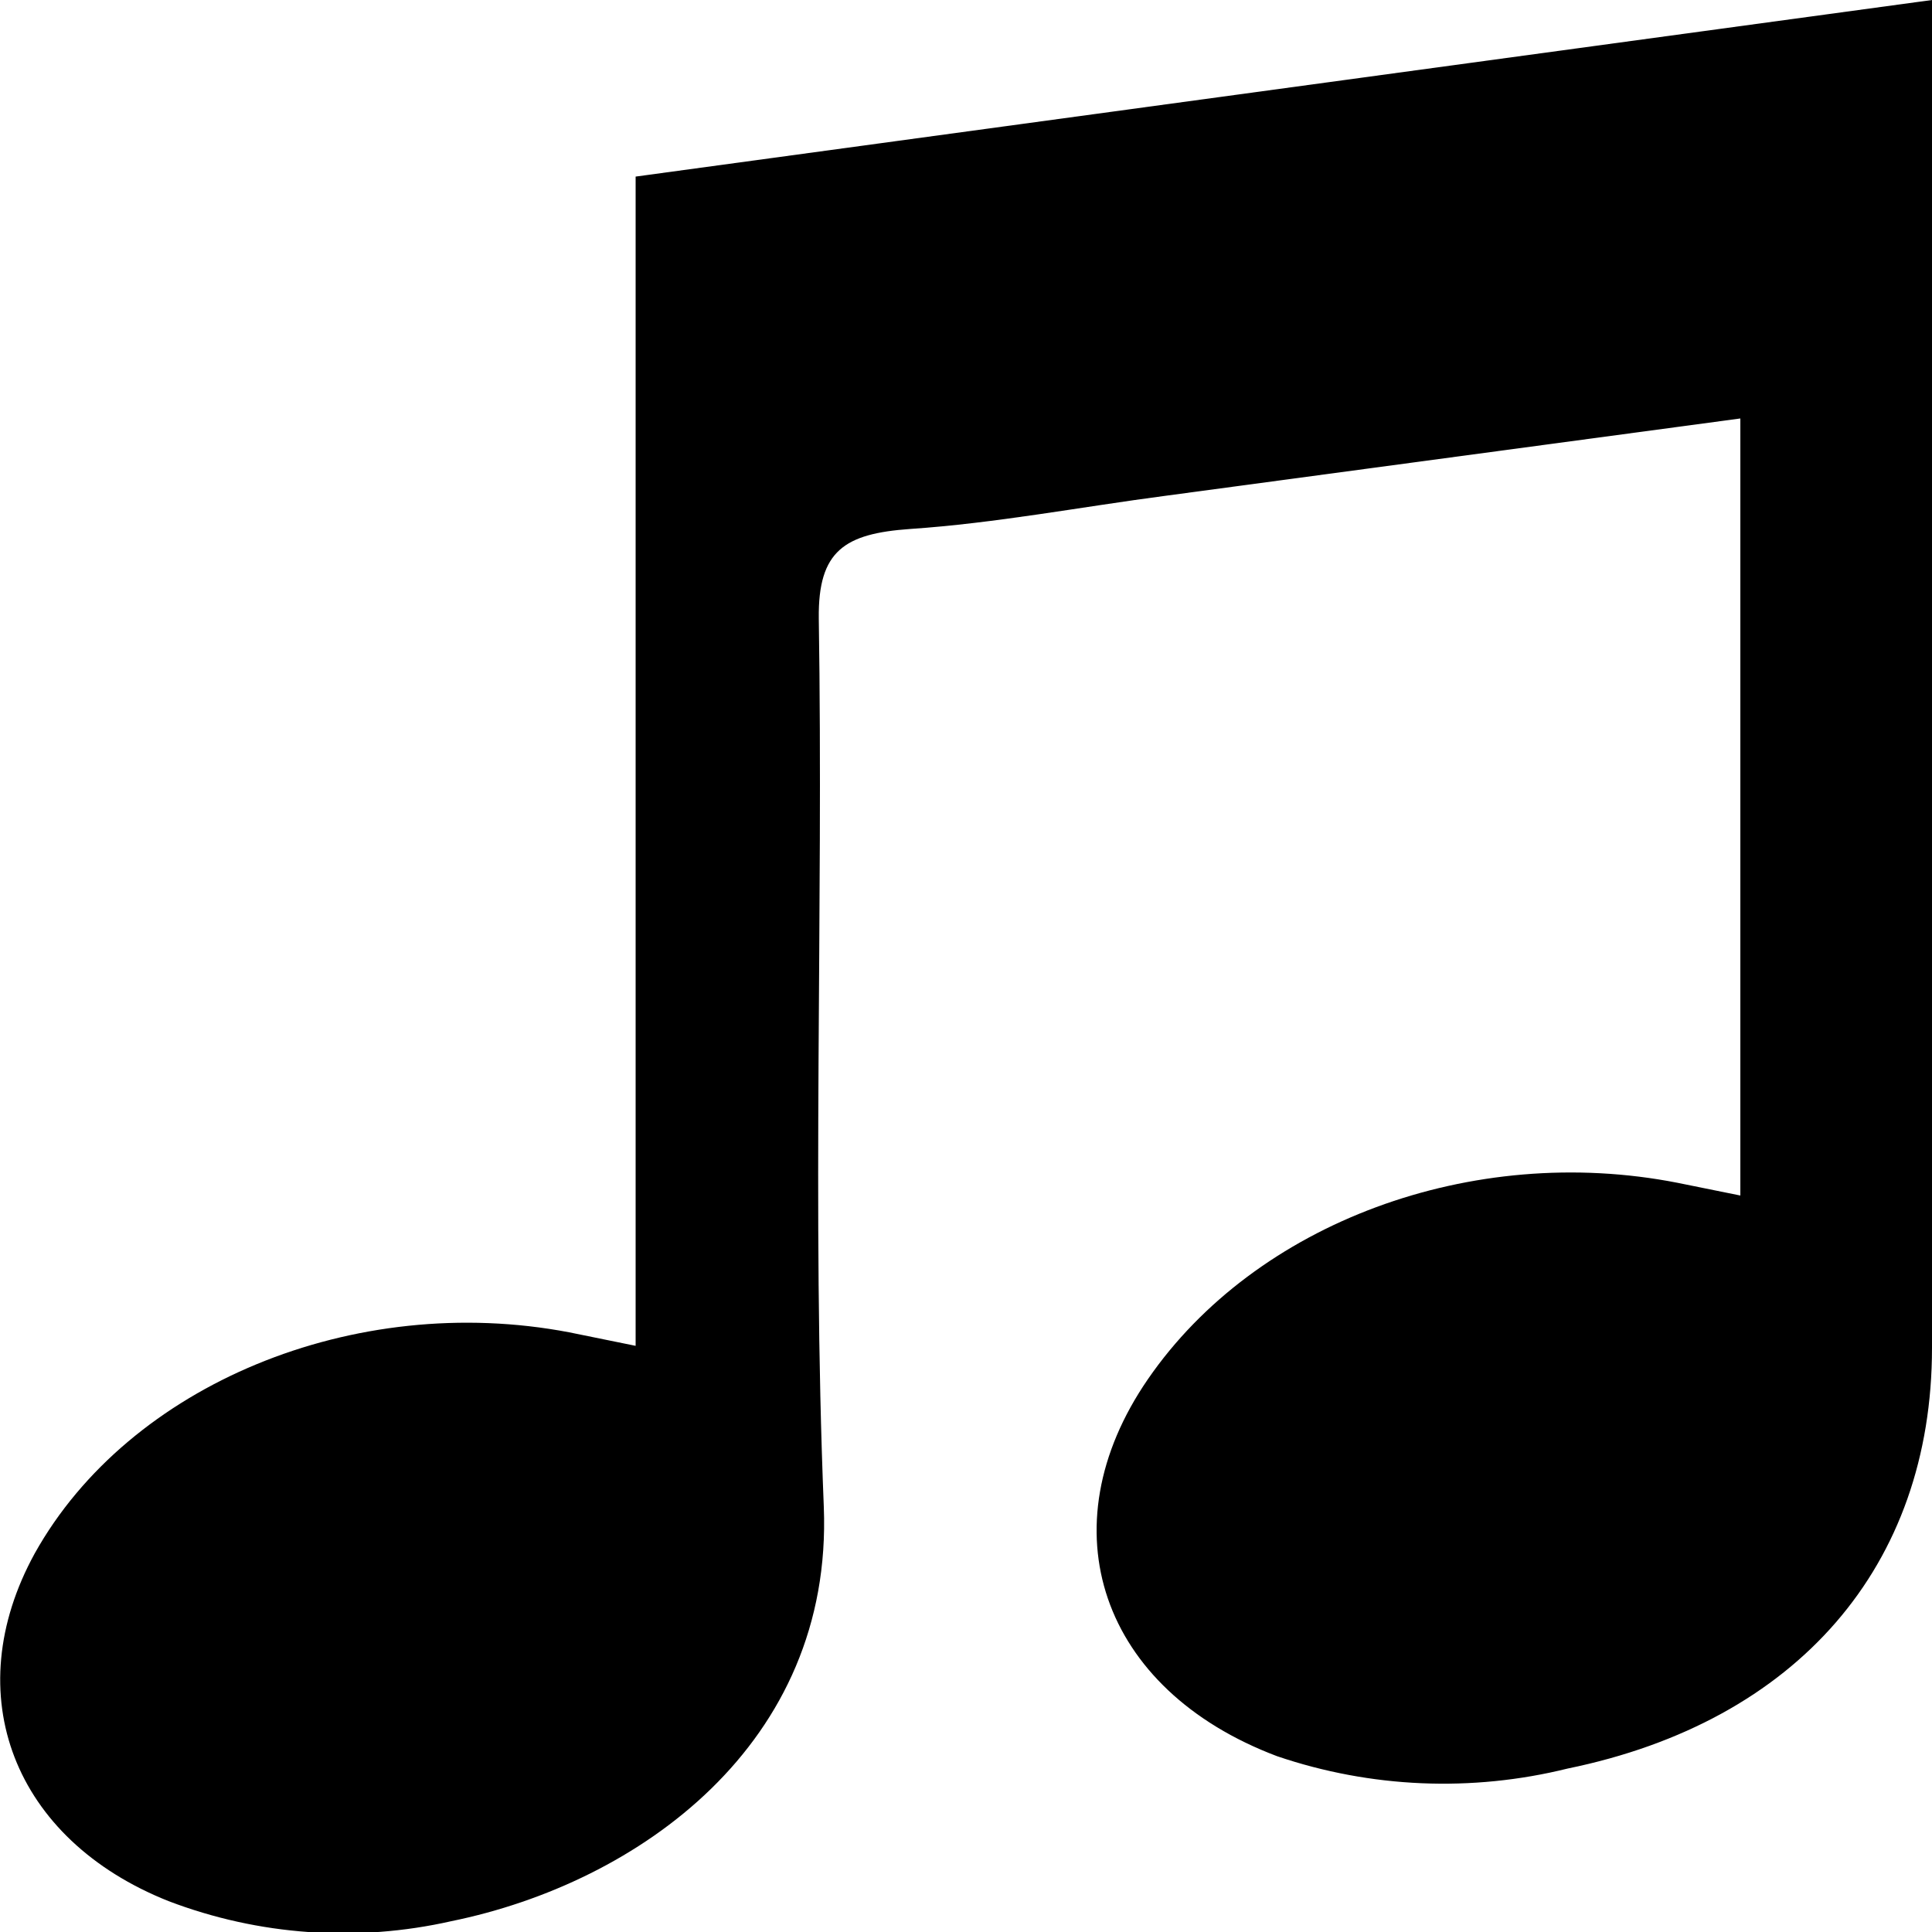
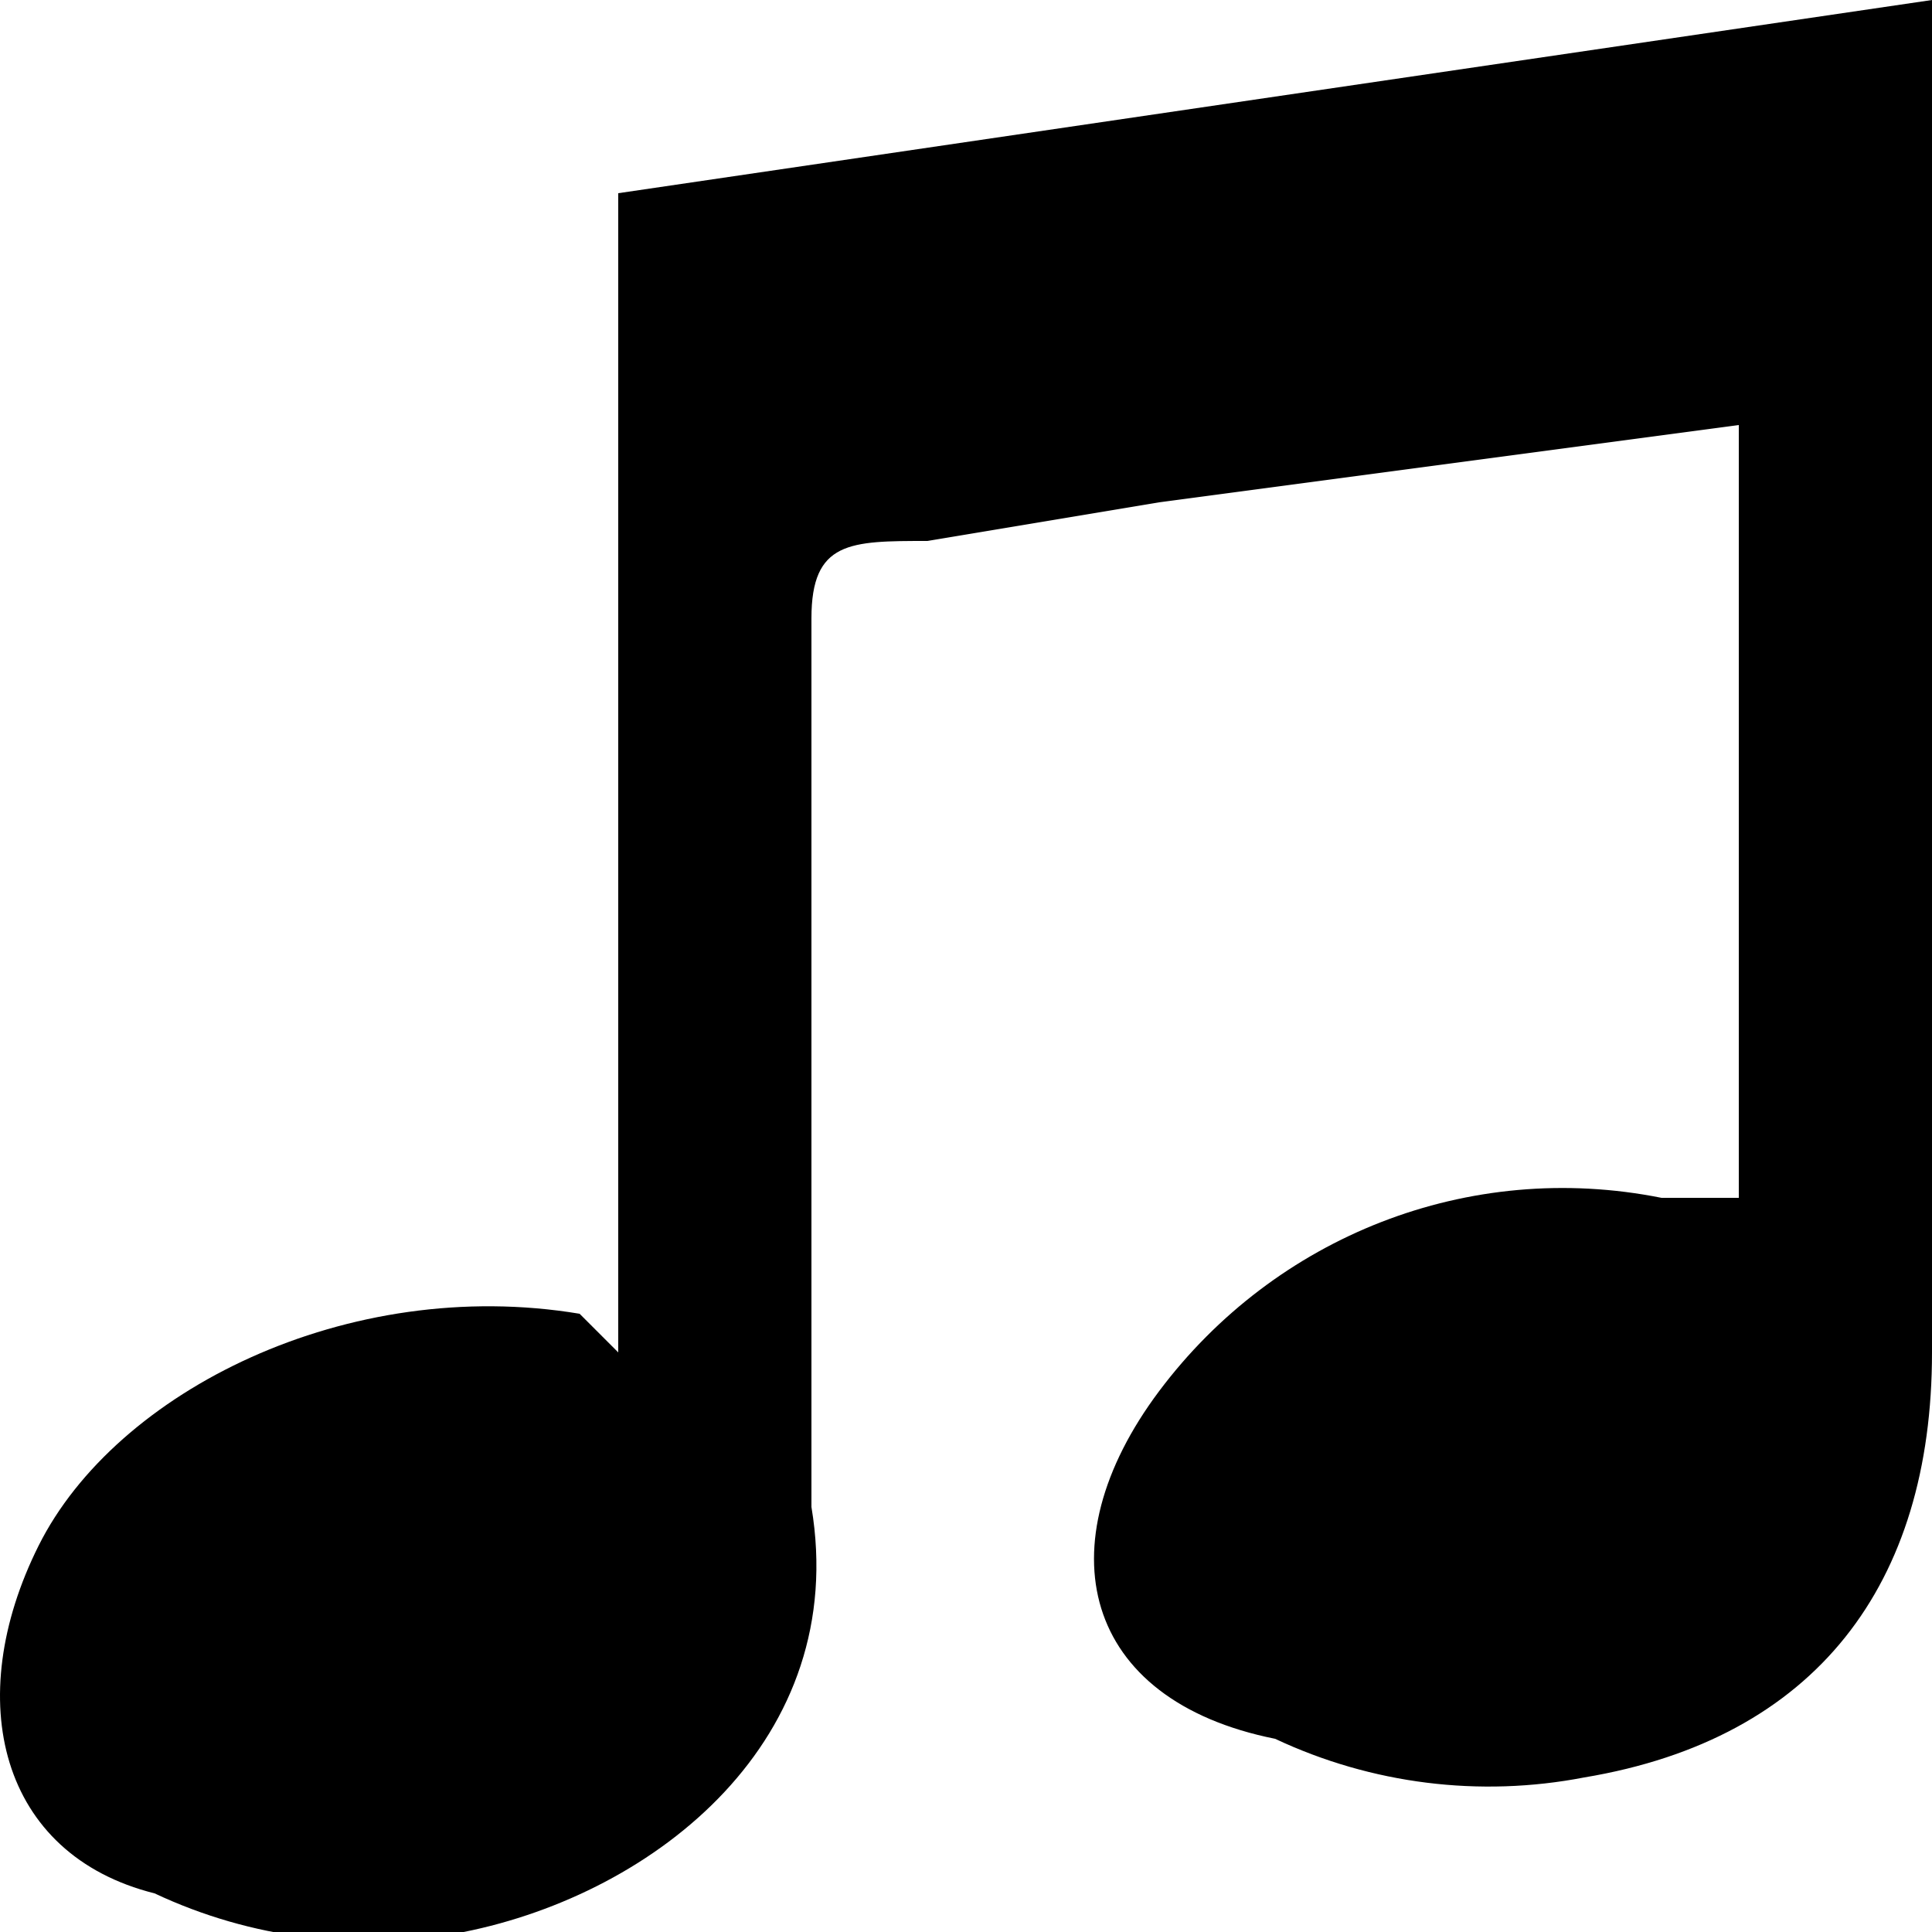
- <svg xmlns="http://www.w3.org/2000/svg" height="50" viewBox="0 0 50 50" width="50">
-   <path d="m202.36 301v-20.11l-14.87 2c-2.21.29-4.4.71-6.62.86-1.69.12-2.38.56-2.36 2.31.12 7.66-.18 15.33.13 23 .24 6.13-4.79 9.73-9.64 10.72a12.69 12.69 0 0 1 -7.32-.52c-4-1.59-5.47-5.34-3.46-9 2.44-4.37 8.27-6.78 13.83-5.72l1.72.35v-30.26l33.55-4.57v34.88c0 5.64-3.48 9.67-9.43 10.89a13.38 13.38 0 0 1 -7.52-.32c-4.56-1.72-6-5.9-3.34-9.76 2.79-4.05 8.39-6.12 13.7-5.08z" transform="translate(-157.32 -270.06)" />
+ <svg xmlns="http://www.w3.org/2000/svg" width="50" height="50">
+   <path d="M45 31V11l-15 2-6 1c-2 0-3 0-3 2v23c1 6-4 10-9 11a13 13 0 01-8-1c-4-1-5-5-3-9s8-7 14-6l1 1V5l34-5v35c0 6-3 10-9 11a13 13 0 01-8-1c-5-1-6-5-3-9s8-6 13-5z" />
</svg>
